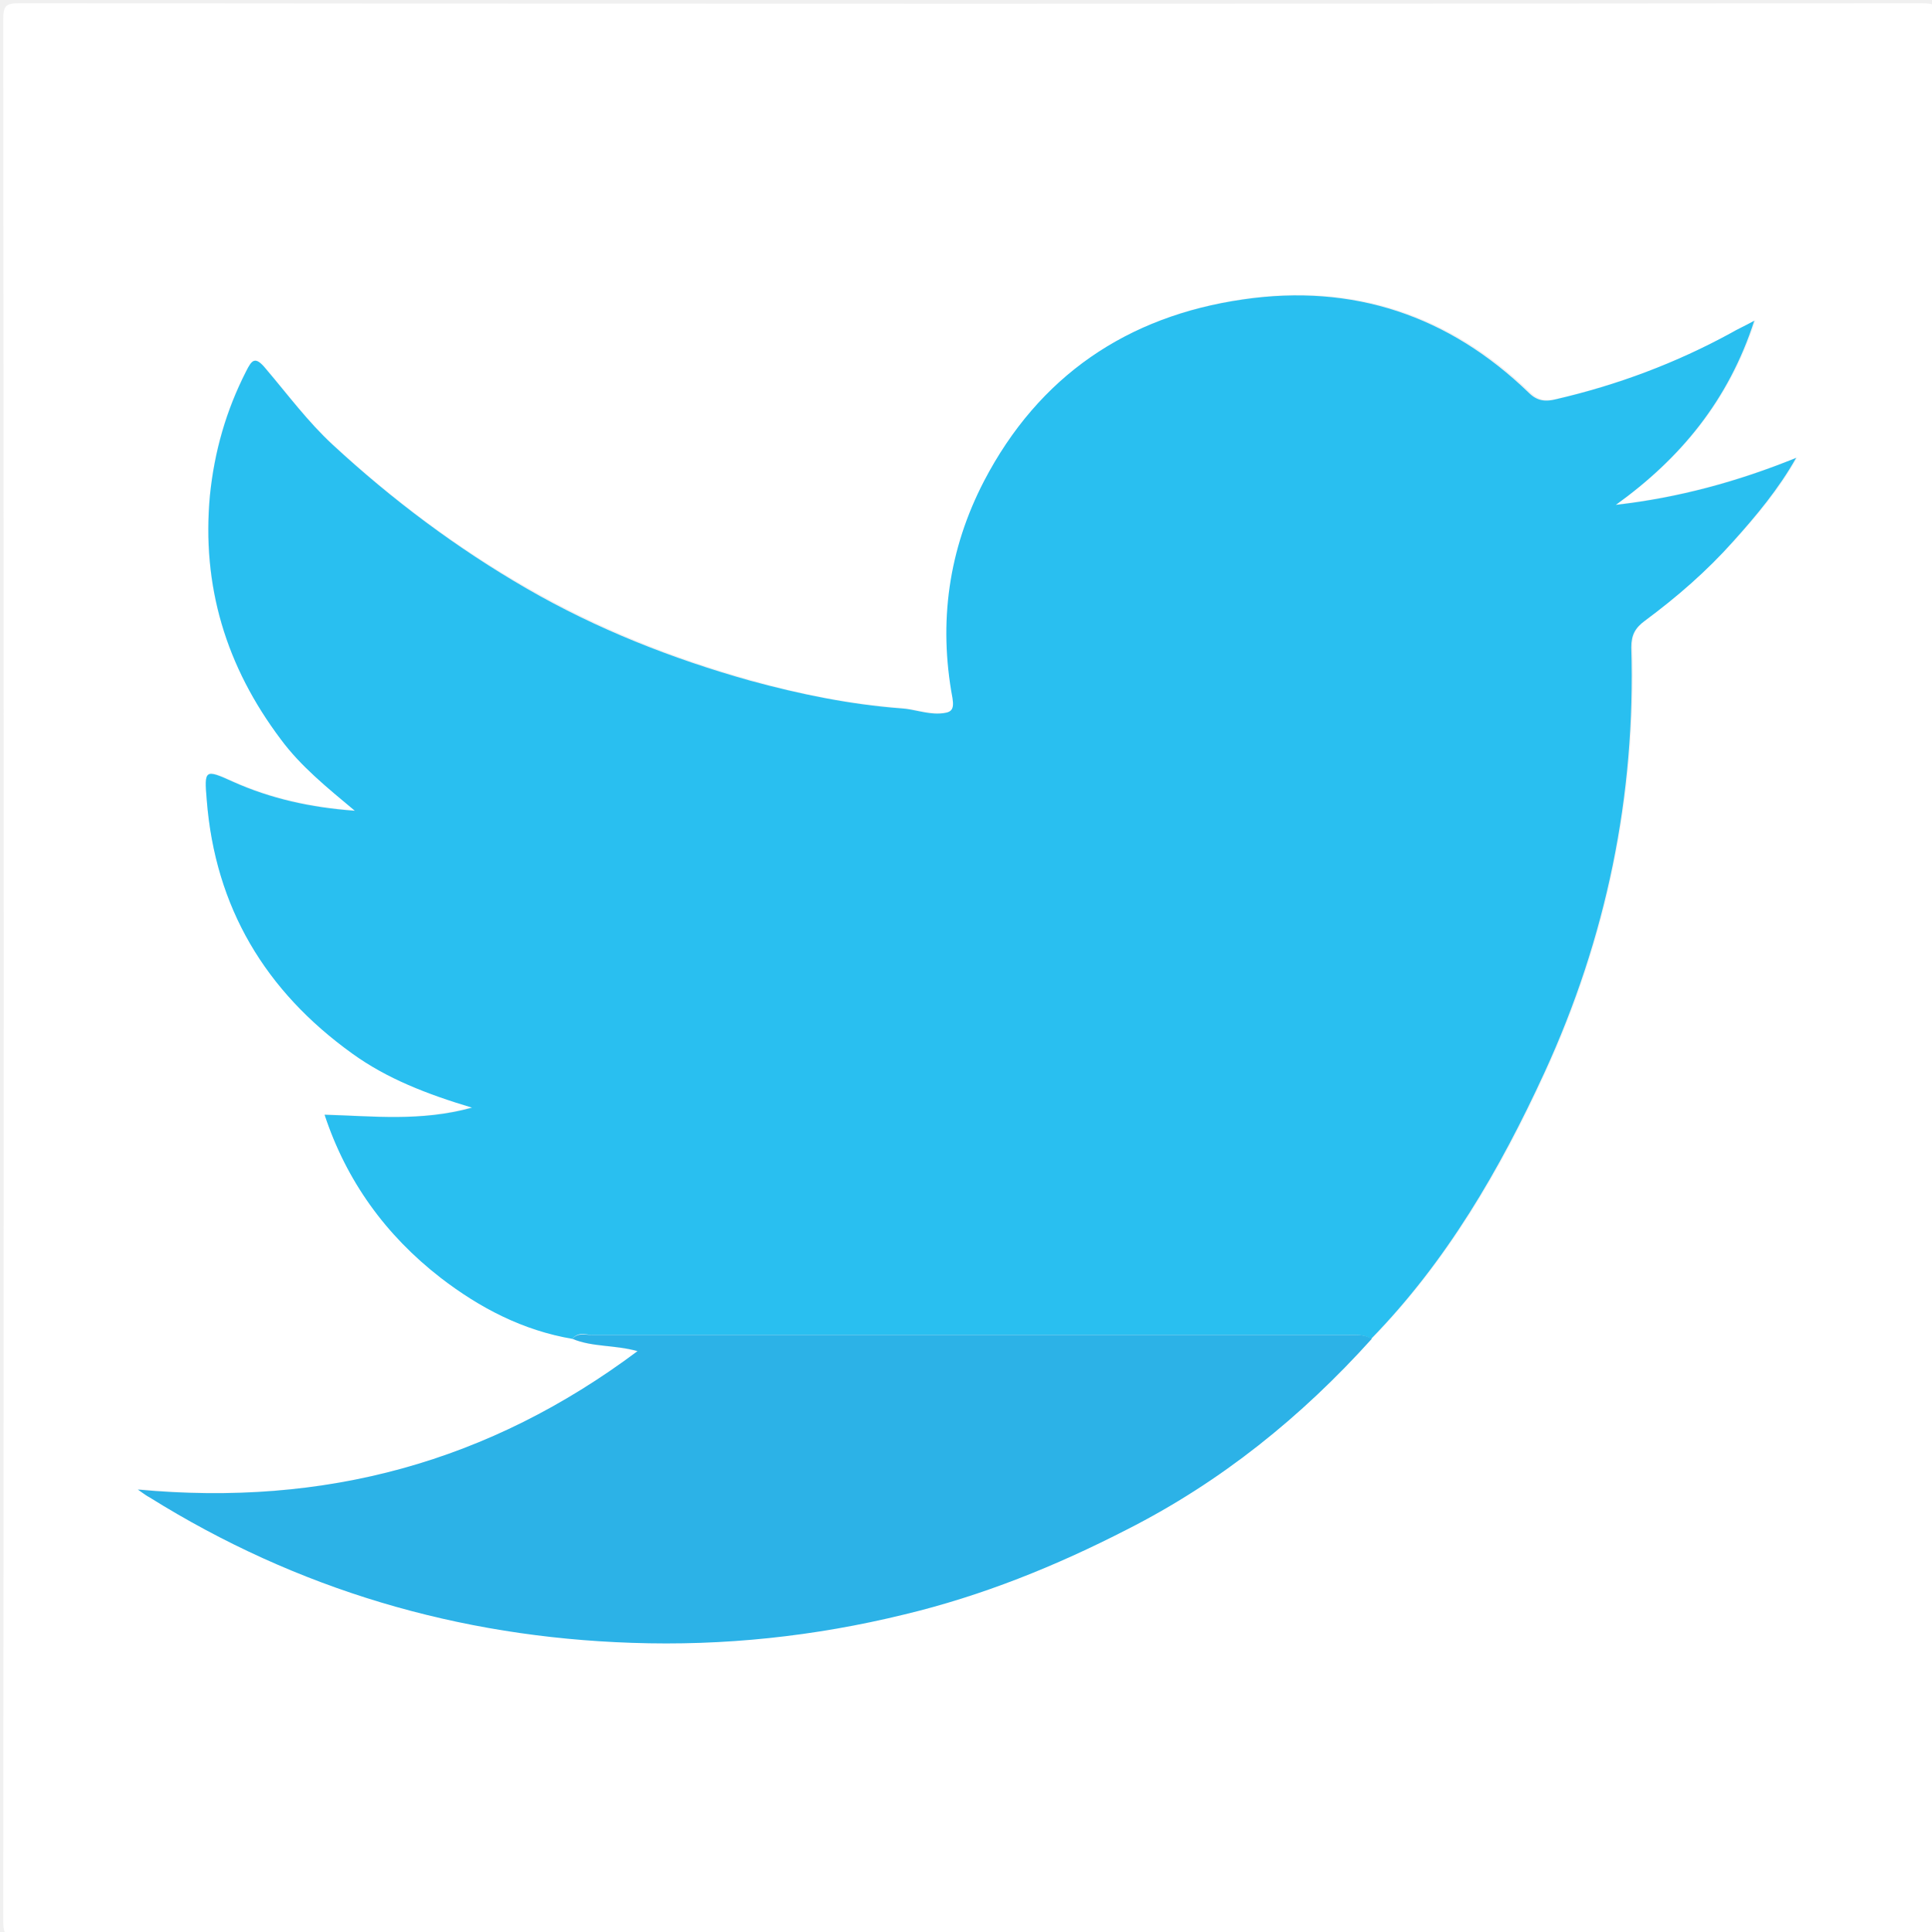
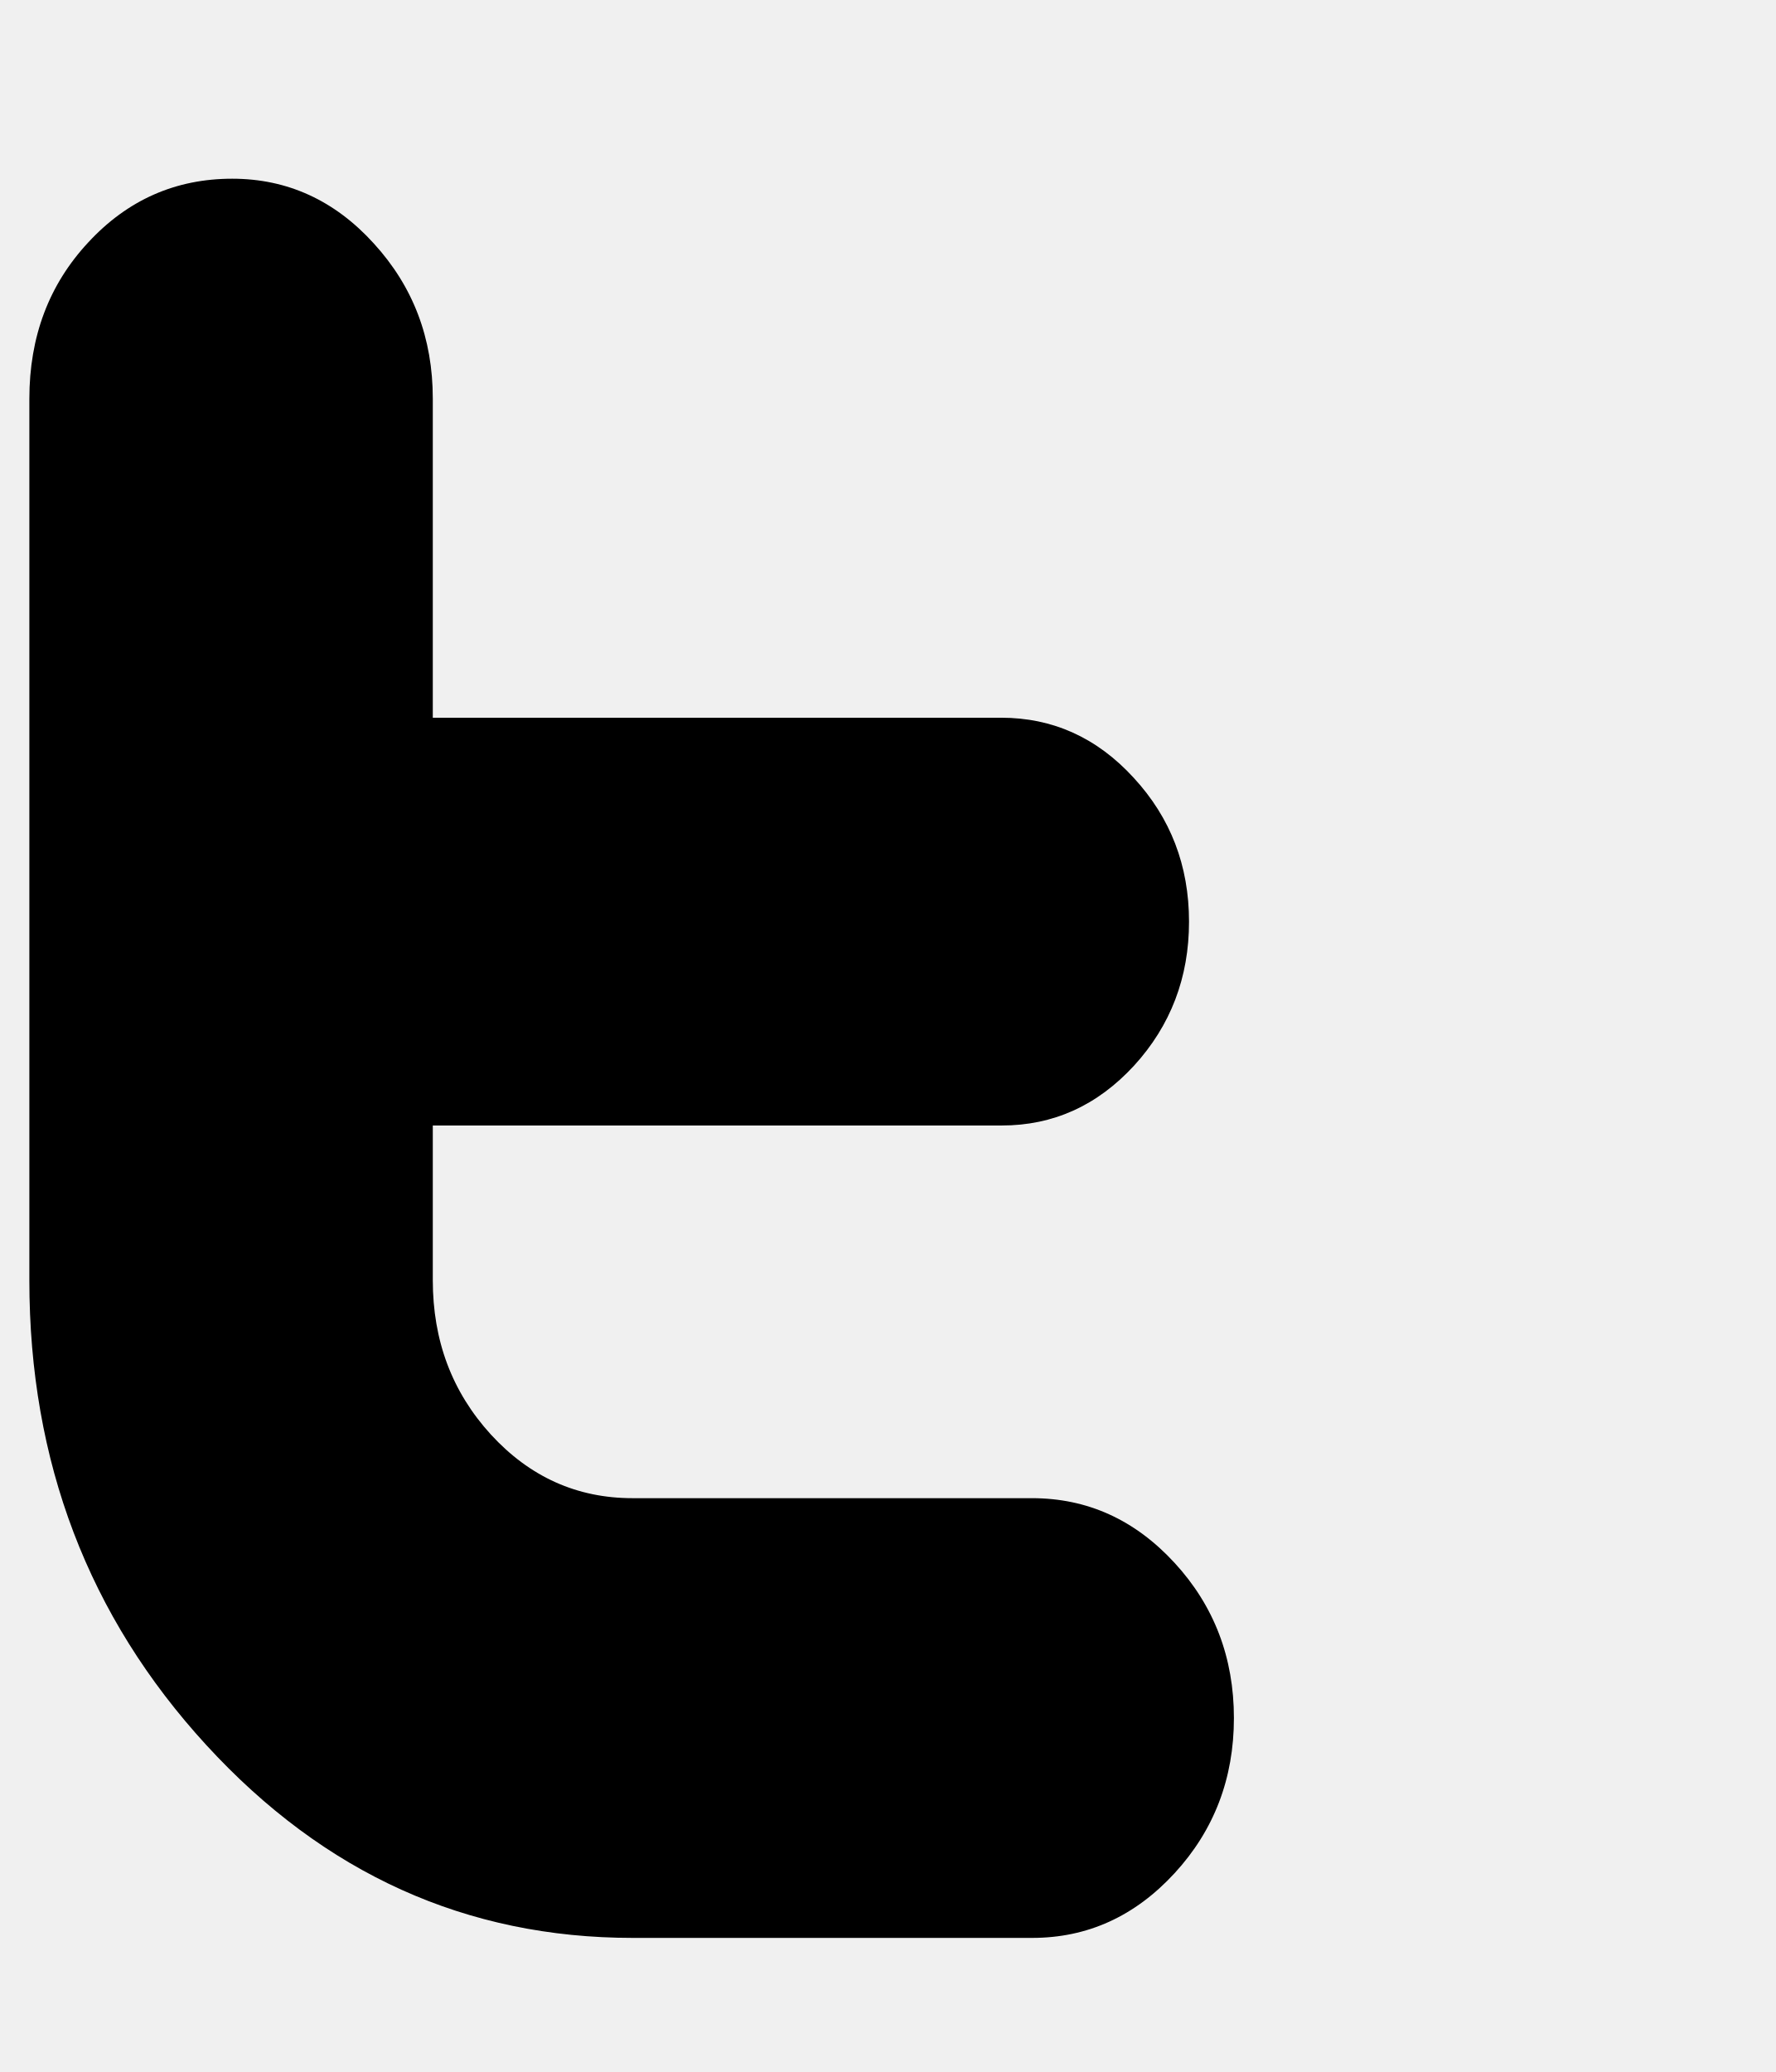
- <svg xmlns="http://www.w3.org/2000/svg" version="1.1" id="Layer_1" x="0px" y="0px" viewBox="0 0 300 300" style="enable-background:new 0 0 300 300;" xml:space="preserve">
-   <style type="text/css">
- 	.st0{fill:#FFFFFF;}
- 	.st1{fill:#29BFF0;}
- 	.st2{fill:#2CB2E7;}
- </style>
-   <g id="XMLID_1_">
-     <path id="XMLID_23_" class="st0" d="M150.7,300.9c-49.2,0-98.3,0-147.5,0c-2.1,0-2.7-0.3-2.7-2.6C0.6,199.9,0.6,101.5,0.5,3   c0-2.2,0.5-2.5,2.6-2.5c98.4,0.1,196.8,0.1,295.2,0c2,0,2.6,0.2,2.6,2.5c-0.1,98.5-0.1,197,0,295.5c0,2.1-0.5,2.4-2.4,2.4   C249.2,300.9,200,300.9,150.7,300.9z M88.9,207.9c3.1,1.3,6.5,0.9,10.1,2C76,227,50.5,234,21.5,231.2c1.1,0.7,1.4,1,1.8,1.2   c22.9,14.3,48,21.7,74.9,22.6c14.3,0.5,28.4-1,42.3-4.4c12.1-2.9,23.5-7.6,34.6-13.2c14.6-7.5,27.1-17.5,38-29.6   c11.7-12,20-26.2,26.9-41.3c9.6-20.9,14.1-43,13.5-66.1c-0.1-1.9,0.6-3,2.1-4.1c4.9-3.7,9.5-7.7,13.7-12.3c3.6-4,7.1-8.1,9.8-13   c-9,3.6-18.3,6.2-28,7.3c10-7.2,17.5-16.2,21.5-28.6c-1.6,0.8-2.6,1.3-3.6,1.9c-8.6,4.7-17.7,8.1-27.2,10.3c-1.6,0.4-2.9,0.3-4.2-1   c-12.4-12-27.3-17-44.4-14.5c-18,2.6-31.7,11.9-40.2,28.2c-5.5,10.6-7.1,22-4.9,33.7c0.4,1.9-0.2,2.3-2,2.4c-2.1,0.1-4-0.6-6-0.8   c-8-0.6-15.8-2.1-23.4-4.3c-12.1-3.4-23.7-8-34.7-14.3C70.9,85,60.9,77.5,51.7,69c-3.9-3.6-7-7.8-10.4-11.8c-1.7-2-2.2-1.3-3.1,0.4   c-3.1,6-4.9,12.4-5.6,19.2c-1.4,14.1,2.5,26.7,11,37.9c3.2,4.2,7.2,7.4,11.5,11.1c-6.9-0.5-13-1.9-18.9-4.5c-4.4-2-4.5-1.9-4.1,2.8   c1.3,16.7,9.2,29.7,22.6,39.4c5.4,3.9,11.6,6.2,18.6,8.4c-8,2.2-15.4,1.4-22.9,1.1c3.4,10.3,9.5,18.7,18,25.3   C74.5,203.1,81.3,206.5,88.9,207.9z" />
-     <path id="XMLID_22_" class="st1" d="M88.9,207.9c-7.7-1.3-14.4-4.8-20.5-9.5c-8.5-6.6-14.6-15-18-25.3c7.5,0.2,14.9,1.1,22.9-1.1   c-7-2.1-13.2-4.5-18.6-8.4c-13.5-9.7-21.3-22.7-22.6-39.4c-0.4-4.7-0.3-4.8,4.1-2.8c5.8,2.6,12,4,18.9,4.5   c-4.3-3.6-8.4-6.9-11.5-11.1c-8.5-11.3-12.3-23.8-11-37.9c0.7-6.8,2.5-13.1,5.6-19.2c0.9-1.8,1.4-2.5,3.1-0.4   c3.4,4,6.5,8.2,10.4,11.8c9.2,8.5,19.2,16,30.1,22.3c10.9,6.3,22.6,10.9,34.7,14.3c7.7,2.1,15.5,3.7,23.4,4.3c2,0.1,3.9,0.9,6,0.8   c1.8-0.1,2.3-0.5,2-2.4c-2.2-11.8-0.6-23.1,4.9-33.7c8.5-16.3,22.2-25.6,40.2-28.2c17.1-2.5,32,2.5,44.4,14.5   c1.3,1.3,2.6,1.4,4.2,1c9.5-2.2,18.6-5.6,27.2-10.3c1-0.6,2-1,3.6-1.9c-4,12.4-11.5,21.4-21.5,28.6c9.7-1.1,18.9-3.6,28-7.3   c-2.7,4.8-6.2,9-9.8,13c-4.1,4.6-8.7,8.6-13.7,12.3c-1.5,1.1-2.1,2.2-2.1,4.1c0.7,23.1-3.9,45.2-13.5,66.1   c-6.9,15-15.2,29.3-26.9,41.3c-1.1-0.7-2.2-0.6-3.4-0.6c-39.2,0-78.5,0-117.7,0C90.9,207.2,89.7,206.8,88.9,207.9z" />
-     <path id="XMLID_21_" class="st2" d="M88.9,207.9c0.8-1,2-0.6,3-0.6c39.2,0,78.5,0,117.7,0c1.2,0,2.3-0.1,3.4,0.6   c-10.9,12.1-23.4,22.2-38,29.6c-11.1,5.7-22.5,10.3-34.6,13.2c-13.9,3.4-28,4.9-42.3,4.4c-26.9-0.9-52-8.3-74.9-22.6   c-0.4-0.2-0.8-0.5-1.8-1.2C50.5,234,76,227,99,209.8C95.4,208.8,92,209.2,88.9,207.9z" />
-   </g>
+ <svg xmlns="http://www.w3.org/2000/svg" version="1.1" id="Layer_1" x="0px" y="0px" viewBox="0 0 617 720" style="enable-background:new 0 0 617 720;" xml:space="preserve">
+   <path d="M428.8,597c0,21-6.9,39-20.6,53.9c-13.8,15-30.3,22.5-49.5,22.5H219.9c-57.8,0-107.2-22.3-148.2-67  c-41-44.7-61.5-98.5-61.5-161.5V138.6c0-21.6,6.8-39.7,20.5-54.4C44.3,69.5,61,62.1,80.7,62.1c19.1,0,35.6,7.5,49.2,22.5  c13.7,15,20.5,32.9,20.5,53.9v110.9h197.5c17.9,0,33.3,6.9,46.1,20.9c12.8,13.9,19.2,30.5,19.2,50c0,19.4-6.4,36.1-19.1,50  c-12.8,13.9-28.1,20.8-46,20.8H150.4v53.7c0,21.1,6.7,38.9,20.2,53.7c13.5,14.7,29.9,22.1,49.2,22.1h138.8  c19.3,0,35.8,7.5,49.6,22.5C421.9,558,428.8,576,428.8,597" />
</svg>
